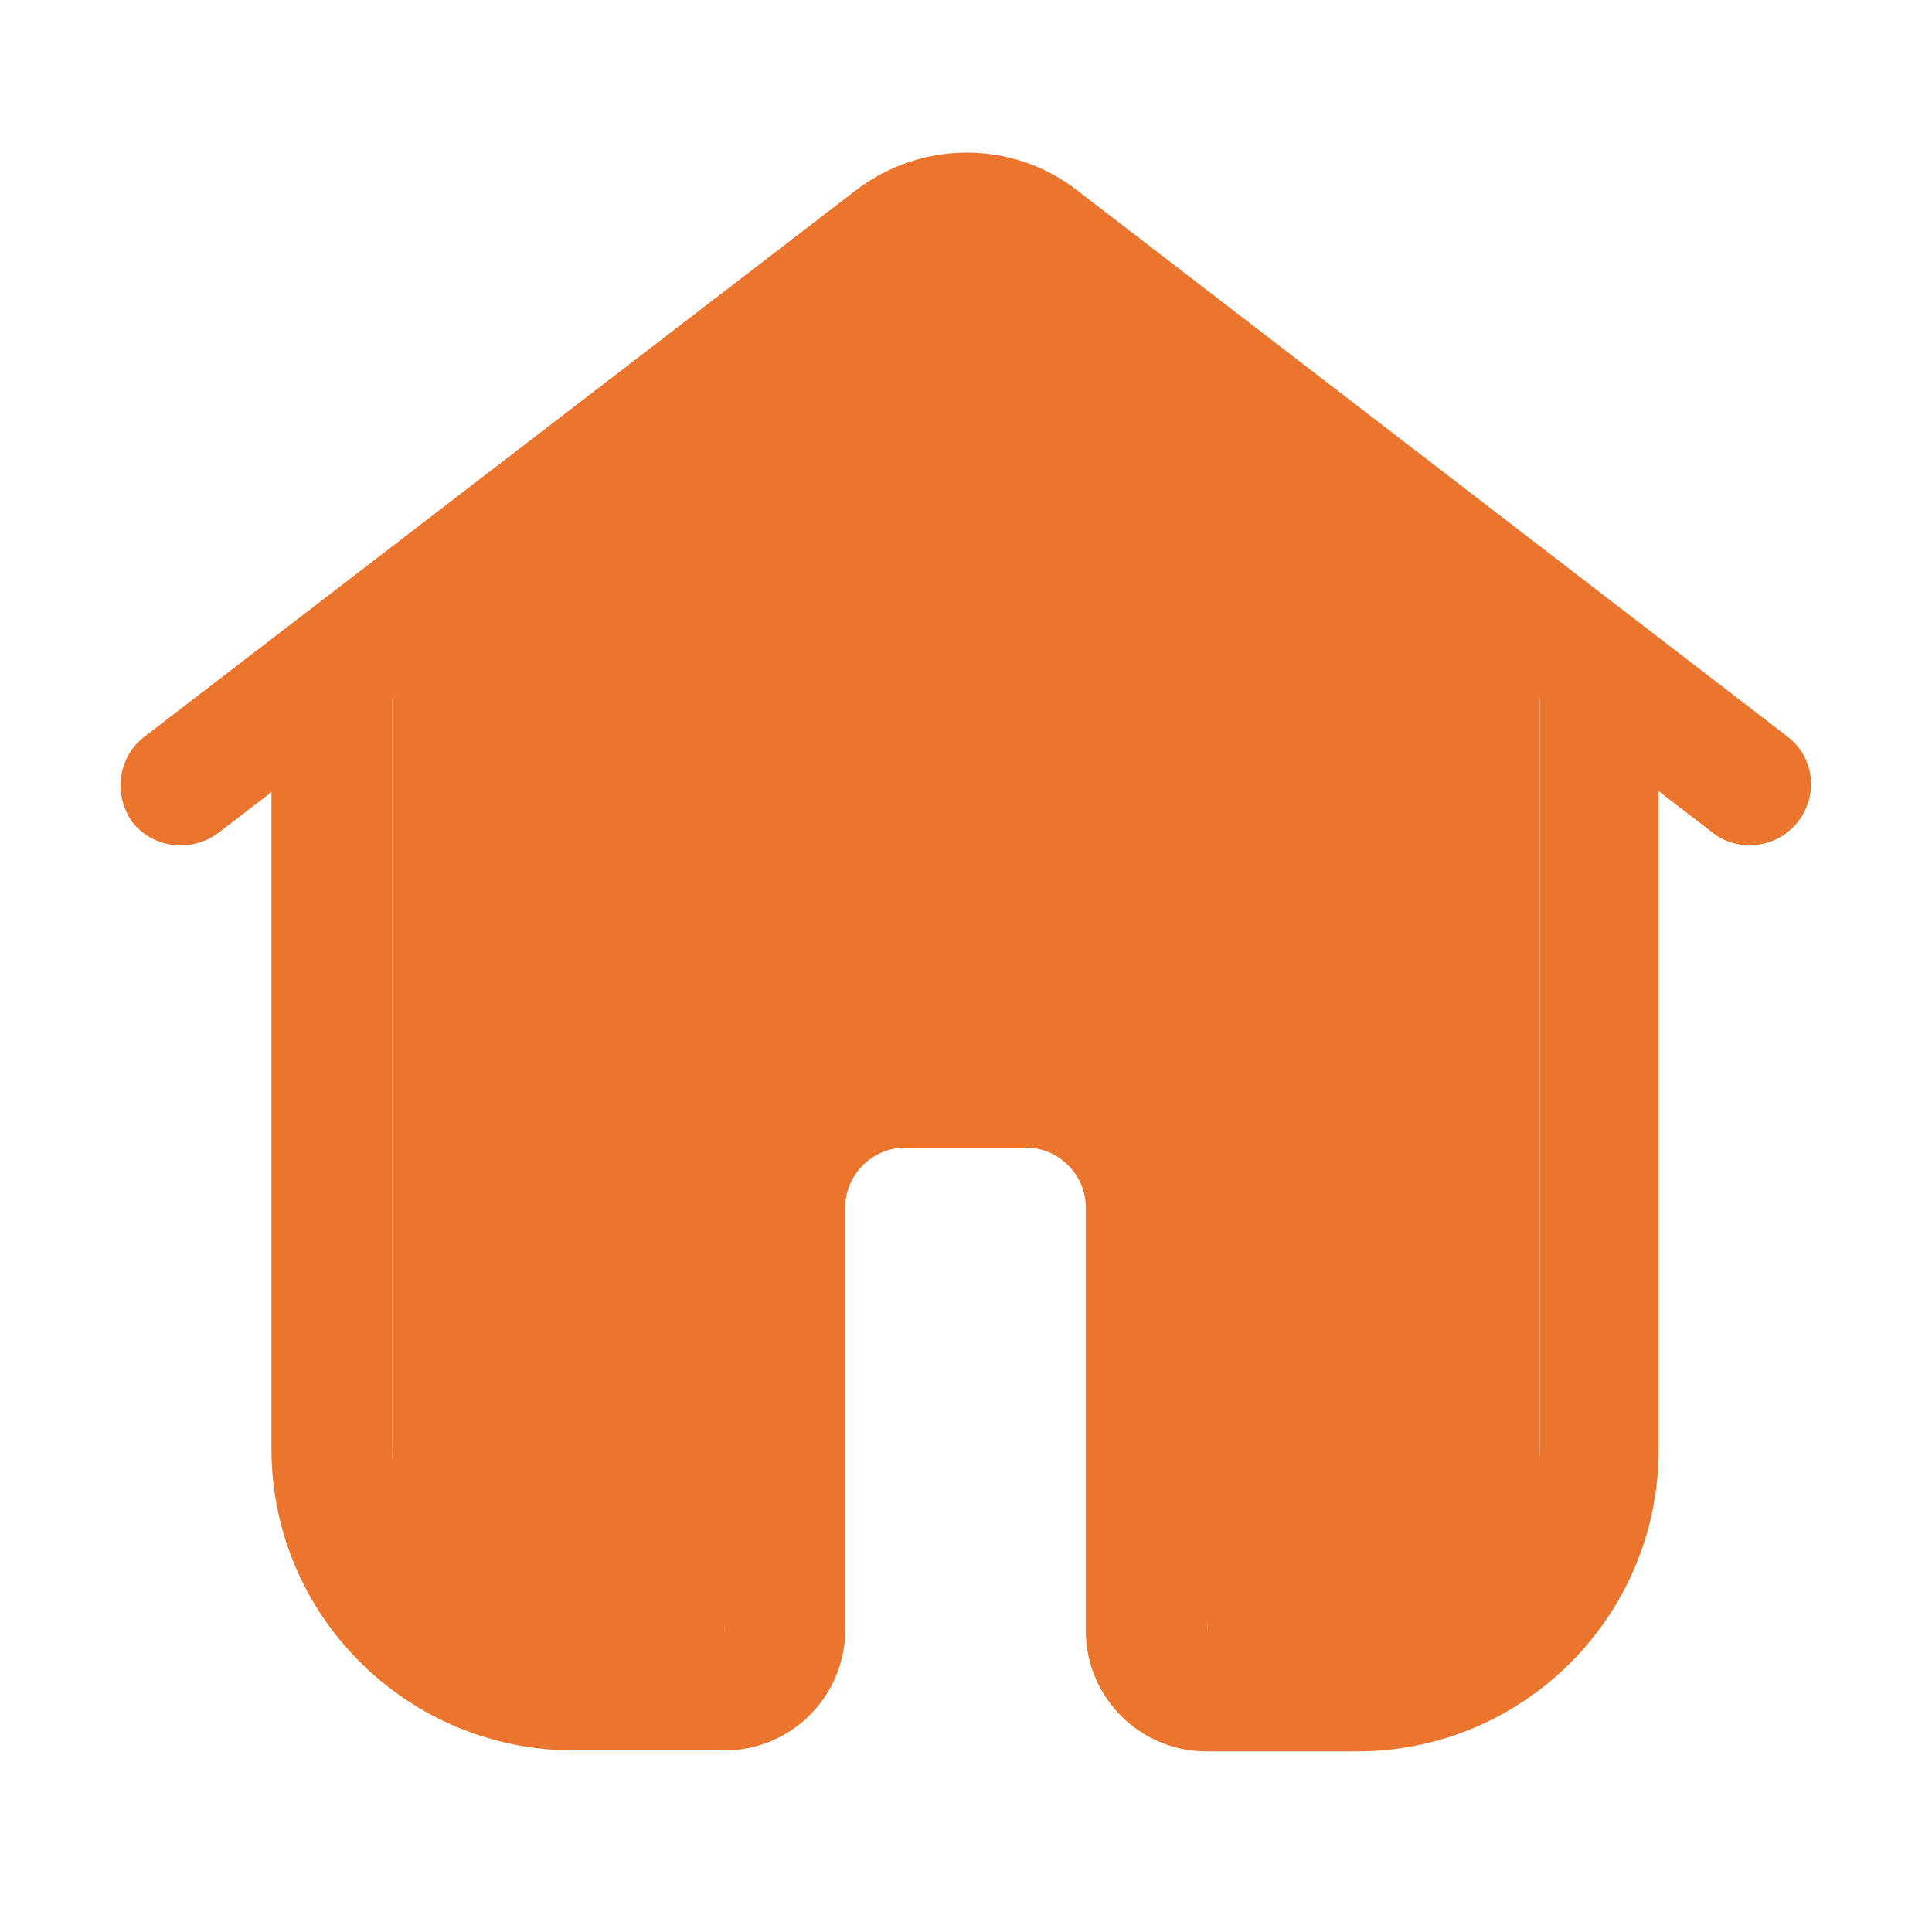
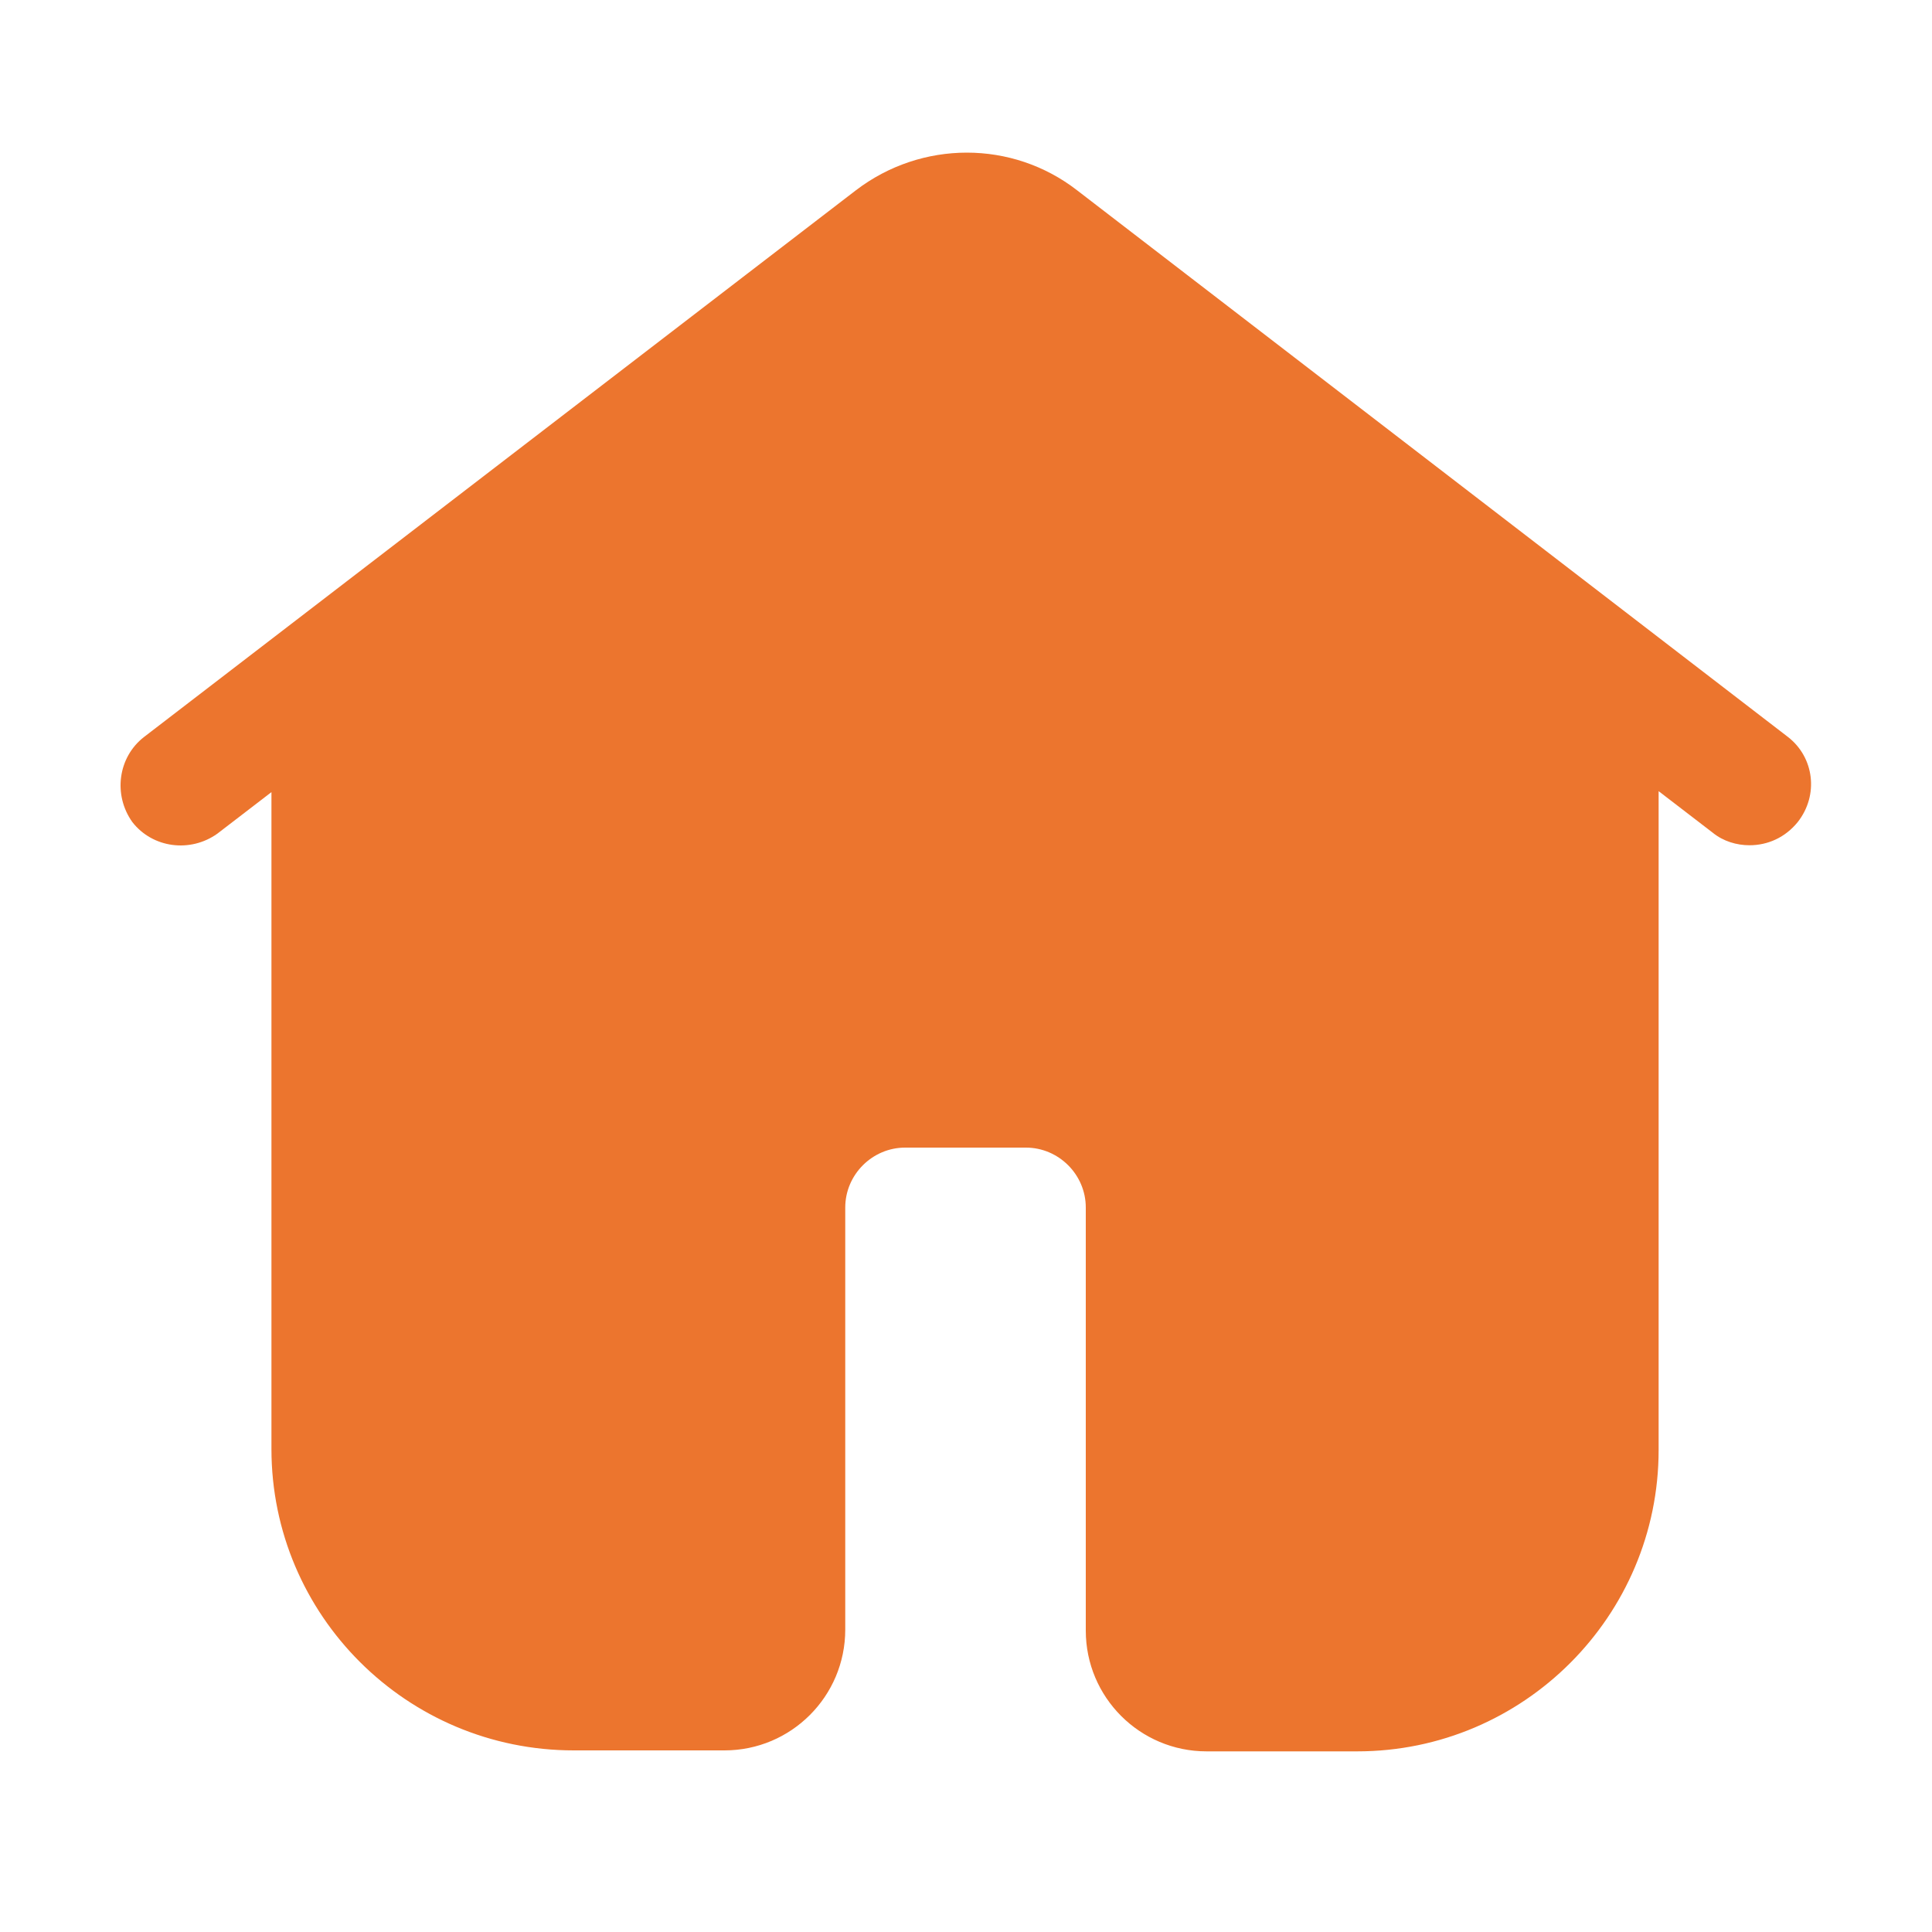
<svg xmlns="http://www.w3.org/2000/svg" version="1.1" id="图层_1" x="0px" y="0px" viewBox="0 0 200 200" style="enable-background:new 0 0 200 200;" xml:space="preserve">
  <style type="text/css">
	.st0{fill:#EC752E;}
</style>
-   <path class="st0" d="M185.1,76.3l-73.6-56.6c-6.7-5.2-16.1-5.2-22.9,0L14.9,76.3c-2.7,2.1-3.2,6-1.2,8.8c2.1,2.7,6,3.2,8.8,1.2  l5.6-4.3V150c0,17.2,14,31.2,31.3,31.2H75c6.9,0,12.5-5.6,12.5-12.5V125c0-3.4,2.8-6.2,6.2-6.2h12.5c3.4,0,6.2,2.8,6.2,6.2v43.8  c0,6.9,5.6,12.5,12.5,12.5h15.6c17.2,0,31.2-14,31.2-31.2V81.9l5.6,4.3c1.1,0.9,2.5,1.3,3.8,1.3c1.9,0,3.7-0.8,5-2.4  C188.3,82.3,187.8,78.4,185.1,76.3L185.1,76.3z M159.4,150c0,10.3-8.4,18.8-18.8,18.8H125V125c0-10.3-8.4-18.8-18.8-18.8H93.8  c-10.3,0-18.8,8.4-18.8,18.8v43.8H59.4c-10.3,0-18.8-8.4-18.8-18.8V72.3l55.6-42.7c2.2-1.7,5.4-1.7,7.6,0l55.6,42.7V150z" />
-   <polygon class="st0" points="100,21 159.4,72.3 159.4,165 150,168.8 125,168.8 123,112 78.9,113.6 75,168.8 59.4,168.8 40.6,168.8   40.6,72.3 " />
-   <polygon class="st0" points="125.3,98.5 133.7,127.6 118.9,117.3 109.4,101.2 " />
+   <path class="st0" d="M185.1,76.3l-73.6-56.6c-6.7-5.2-16.1-5.2-22.9,0L14.9,76.3c-2.7,2.1-3.2,6-1.2,8.8c2.1,2.7,6,3.2,8.8,1.2  l5.6-4.3v68c0,17.2,14,31.2,31.3,31.2H75c6.9,0,12.5-5.6,12.5-12.5V125c0-3.4,2.8-6.2,6.2-6.2h12.5c3.4,0,6.2,2.8,6.2,6.2v43.8  c0,6.9,5.6,12.5,12.5,12.5h15.6c17.2,0,31.2-14,31.2-31.2V81.9l5.6,4.3c1.1,0.9,2.5,1.3,3.8,1.3c1.9,0,3.7-0.8,5-2.4  C188.3,82.3,187.8,78.4,185.1,76.3L185.1,76.3z M159.4,150c0,10.3-8.4,18.8-18.8,18.8H125V125c0-10.3-8.4-18.8-18.8-18.8H93.8  c-10.3,0-18.8,8.4-18.8,18.8v43.8H59.4c-10.3,0-18.8-8.4-18.8-18.8V72.3l55.6-42.7c2.2-1.7,5.4-1.7,7.6,0l55.6,42.7V150z" />
+   <path class="st0" d="M34.1,71.9L100,22.5l66.3,49.5l-2.5,89.1c0,0-4.6,15.1-17.9,15.4c-13.3,0.4-27.4,8.8-26.7-22.4  c0.7-31.2,3.5-37.9-19.3-38.6c-22.8-0.7-19.6,6.3-20.3,22.1C79,153.3,80.7,167,80.7,167s2.5,9.8-16.1,8.1  C46,173.3,33,180,34.1,131.9S34.1,71.9,34.1,71.9z" />
</svg>
